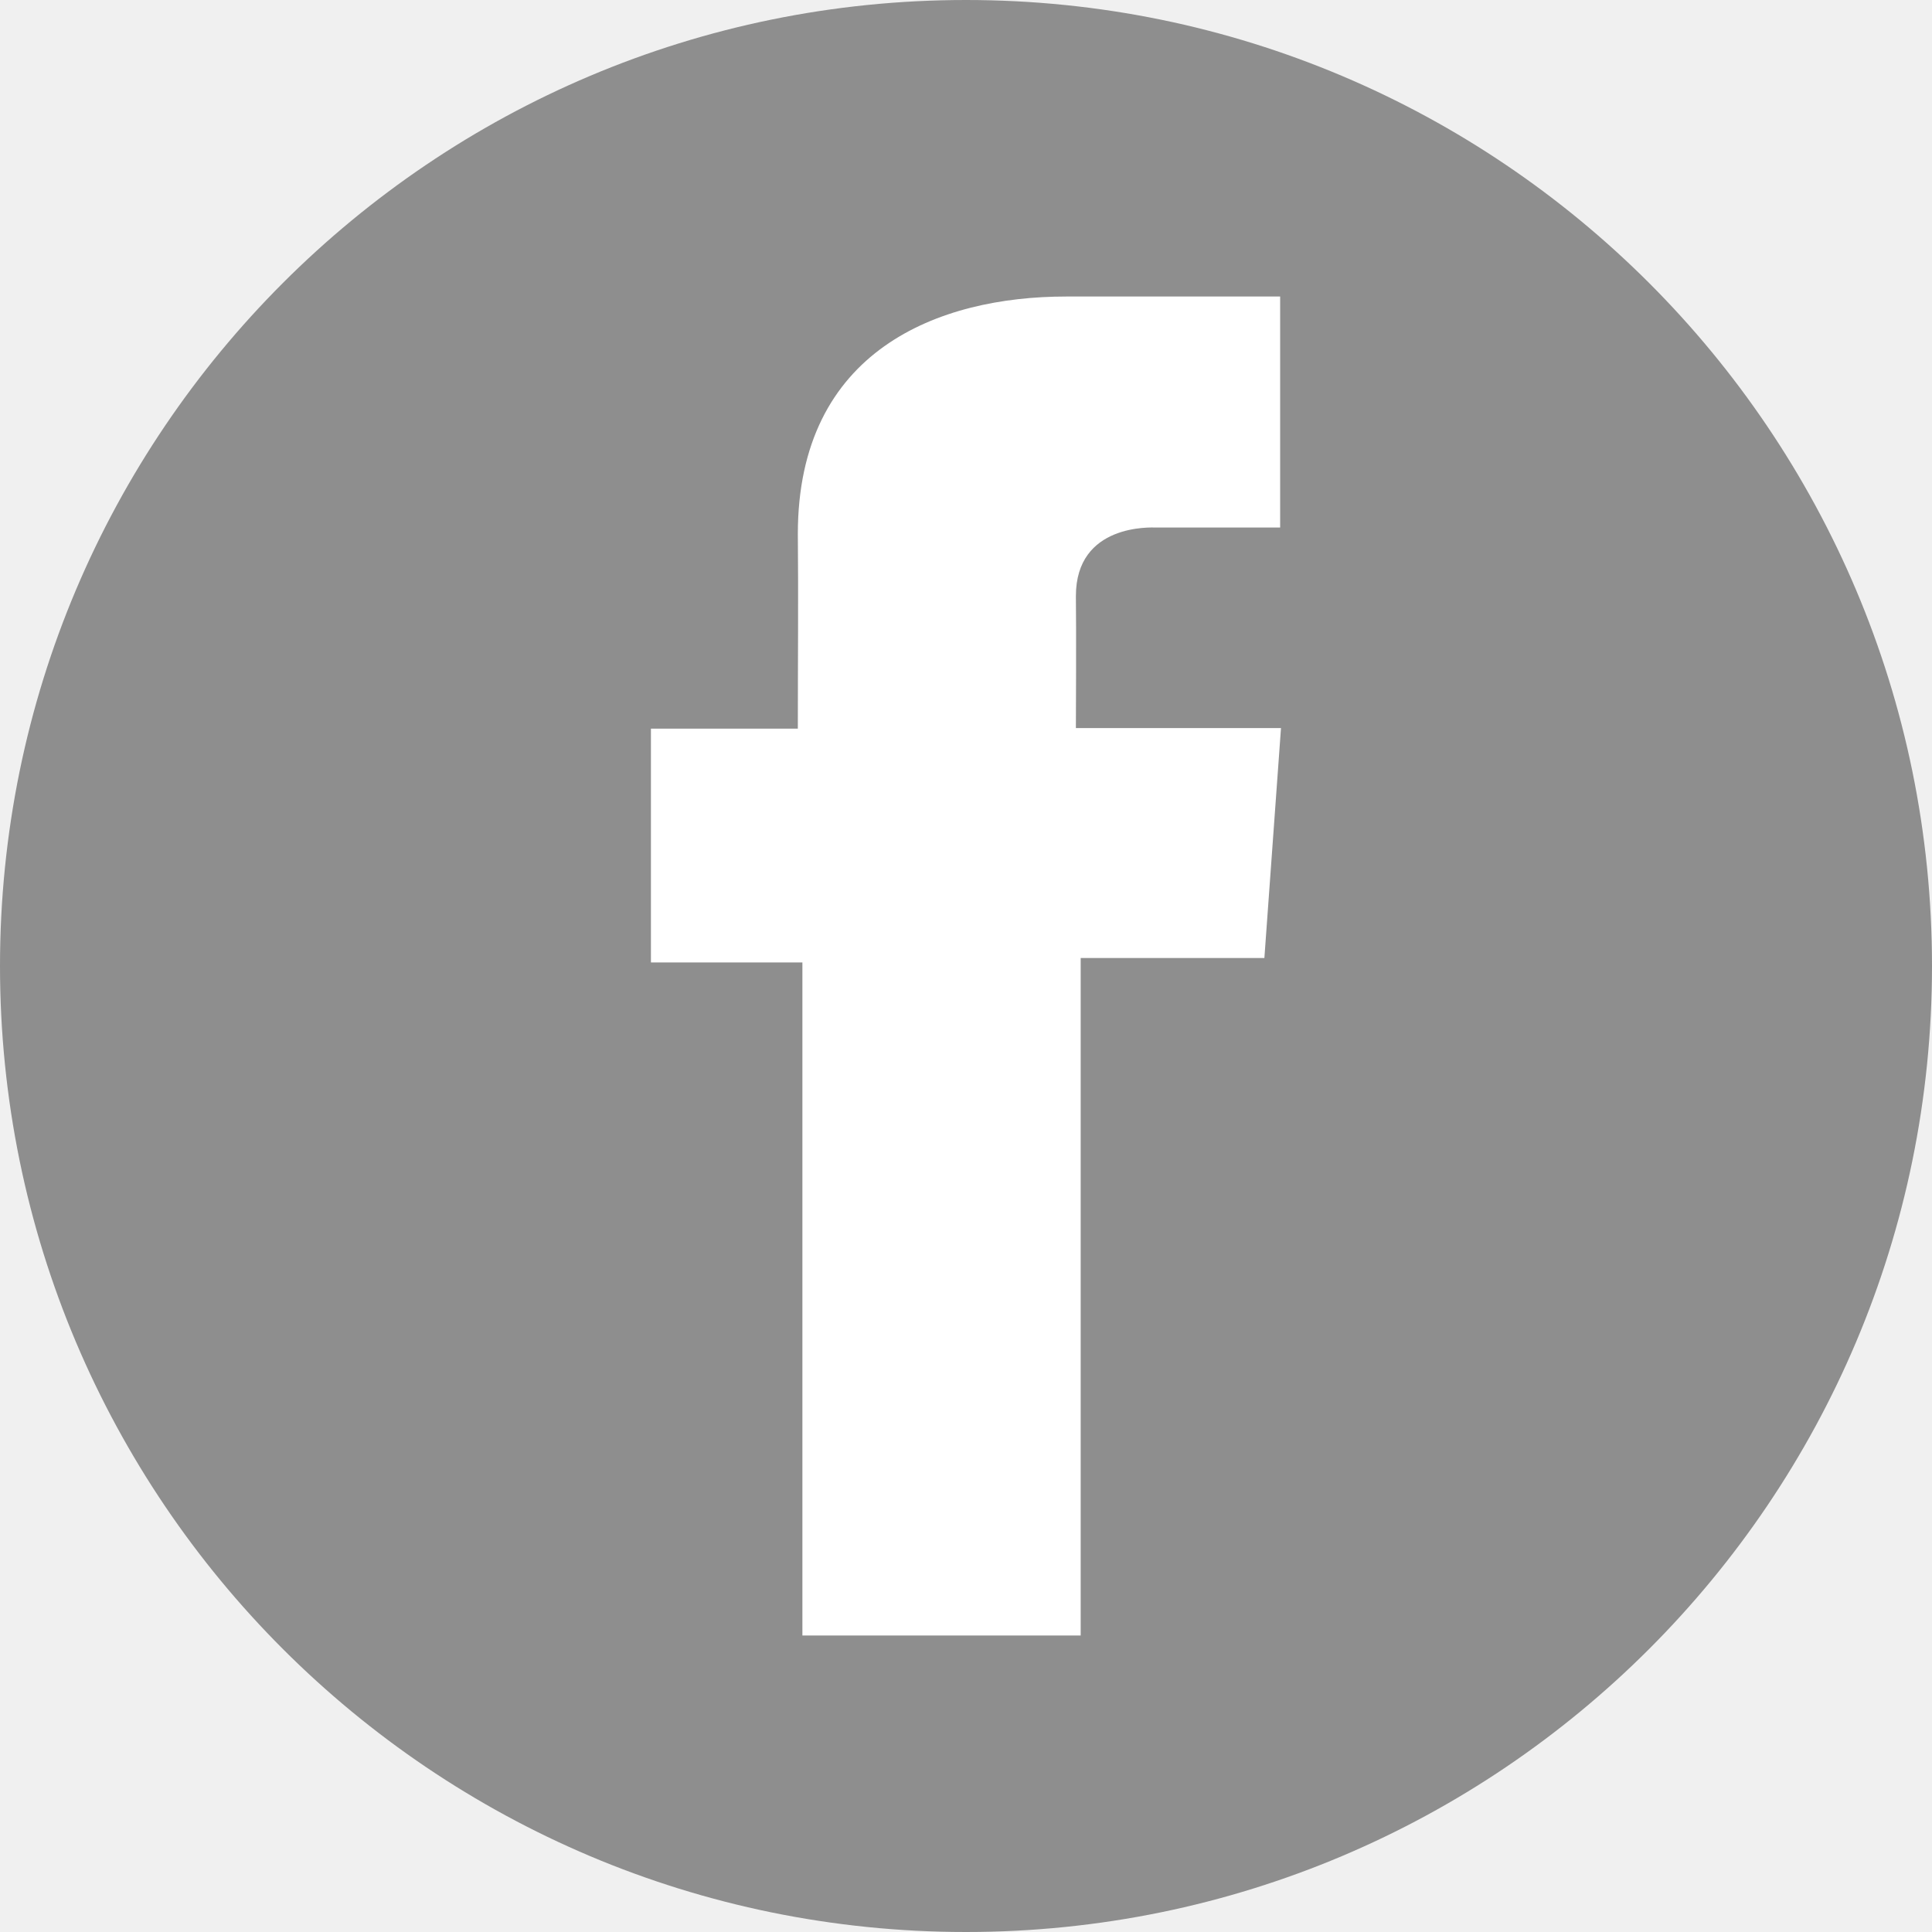
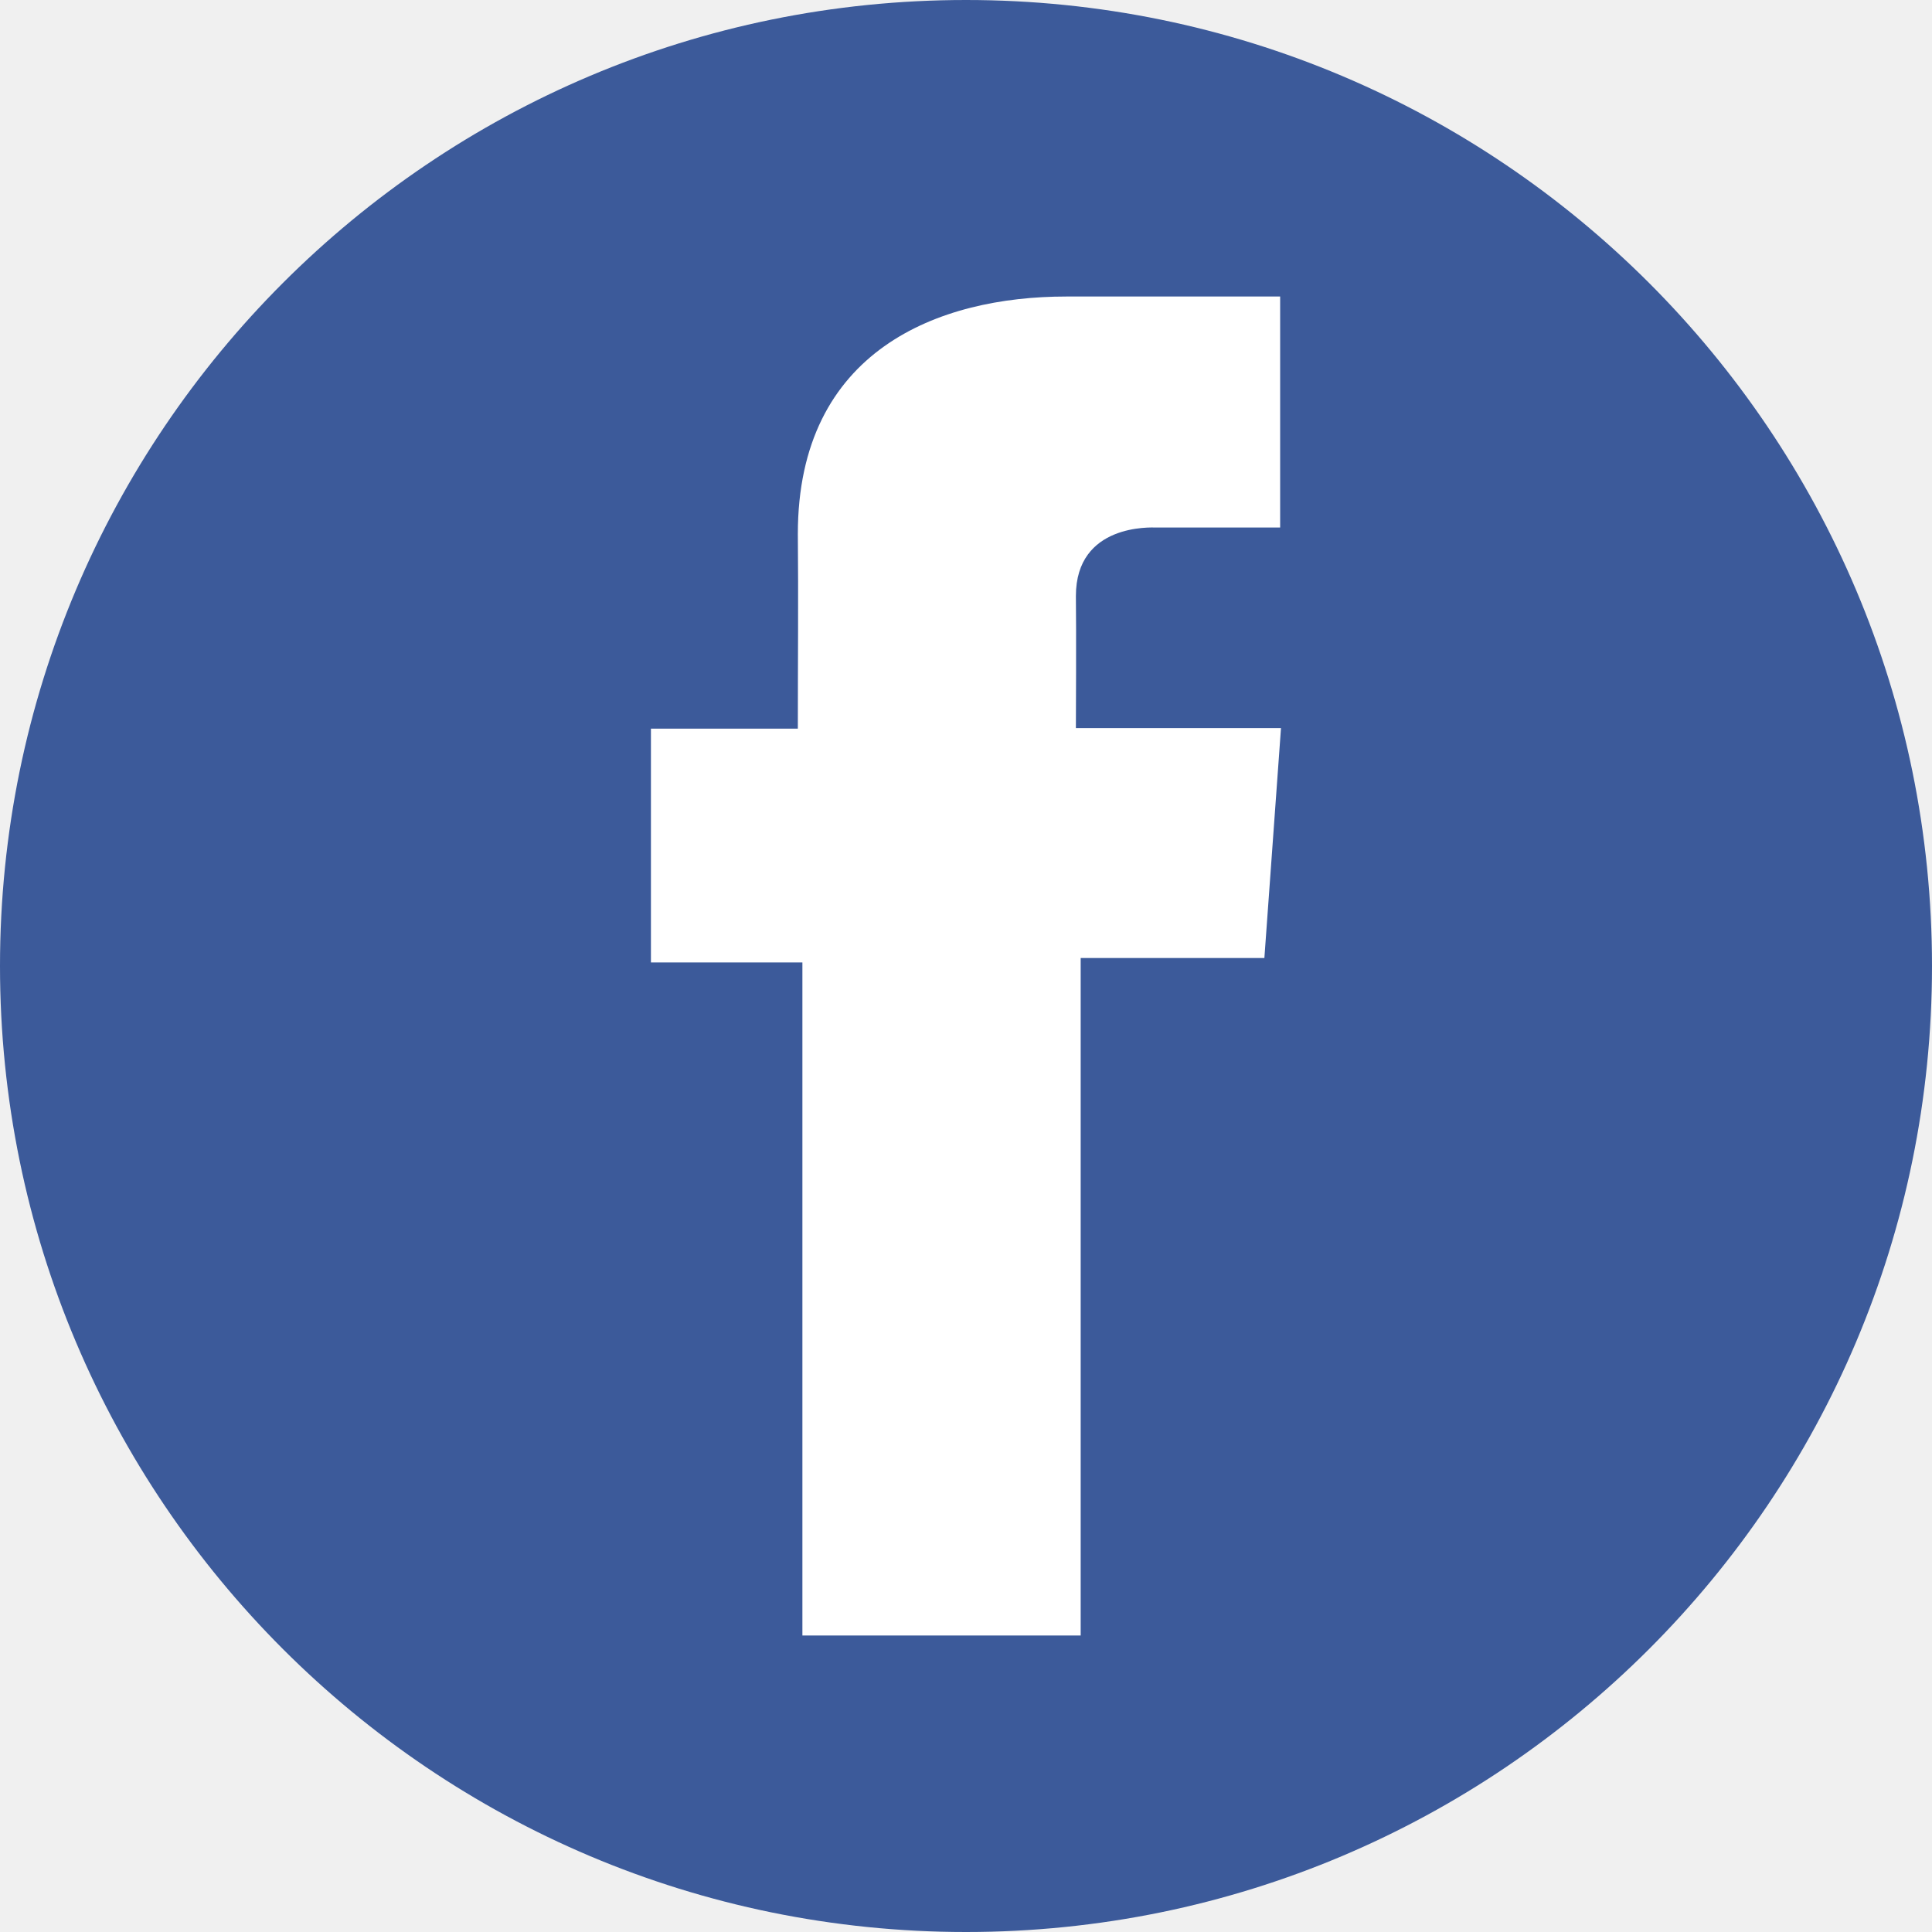
<svg xmlns="http://www.w3.org/2000/svg" version="1.1" id="Layer_1" x="0px" y="0px" viewBox="0 0 2500 2500" style="enable-background:new 0 0 2500 2500;" xml:space="preserve">
  <style type="text/css">
- 	.st0{fill:#8E8E8E;}
+ 	.st0{fill:#3C5A9A;}
	.st1{fill:#FFFFFF;}
</style>
  <circle class="st0" cx="1250" cy="1250" r="1250" />
  <path class="st1" d="M1656.4,383.7h-276.9c-164.3,0-347.1,69.1-347.1,307.3c0.8,83,0,162.5,0,251.9H842.3v302.5h196v870.9h360.1  v-876.6h237.7l21.5-297.6h-265.4c0,0,0.6-132.4,0-170.8c0-94.1,97.9-88.7,103.8-88.7c46.6,0,137.2,0.1,160.5,0V383.7H1656.4  L1656.4,383.7z" />
</svg>
